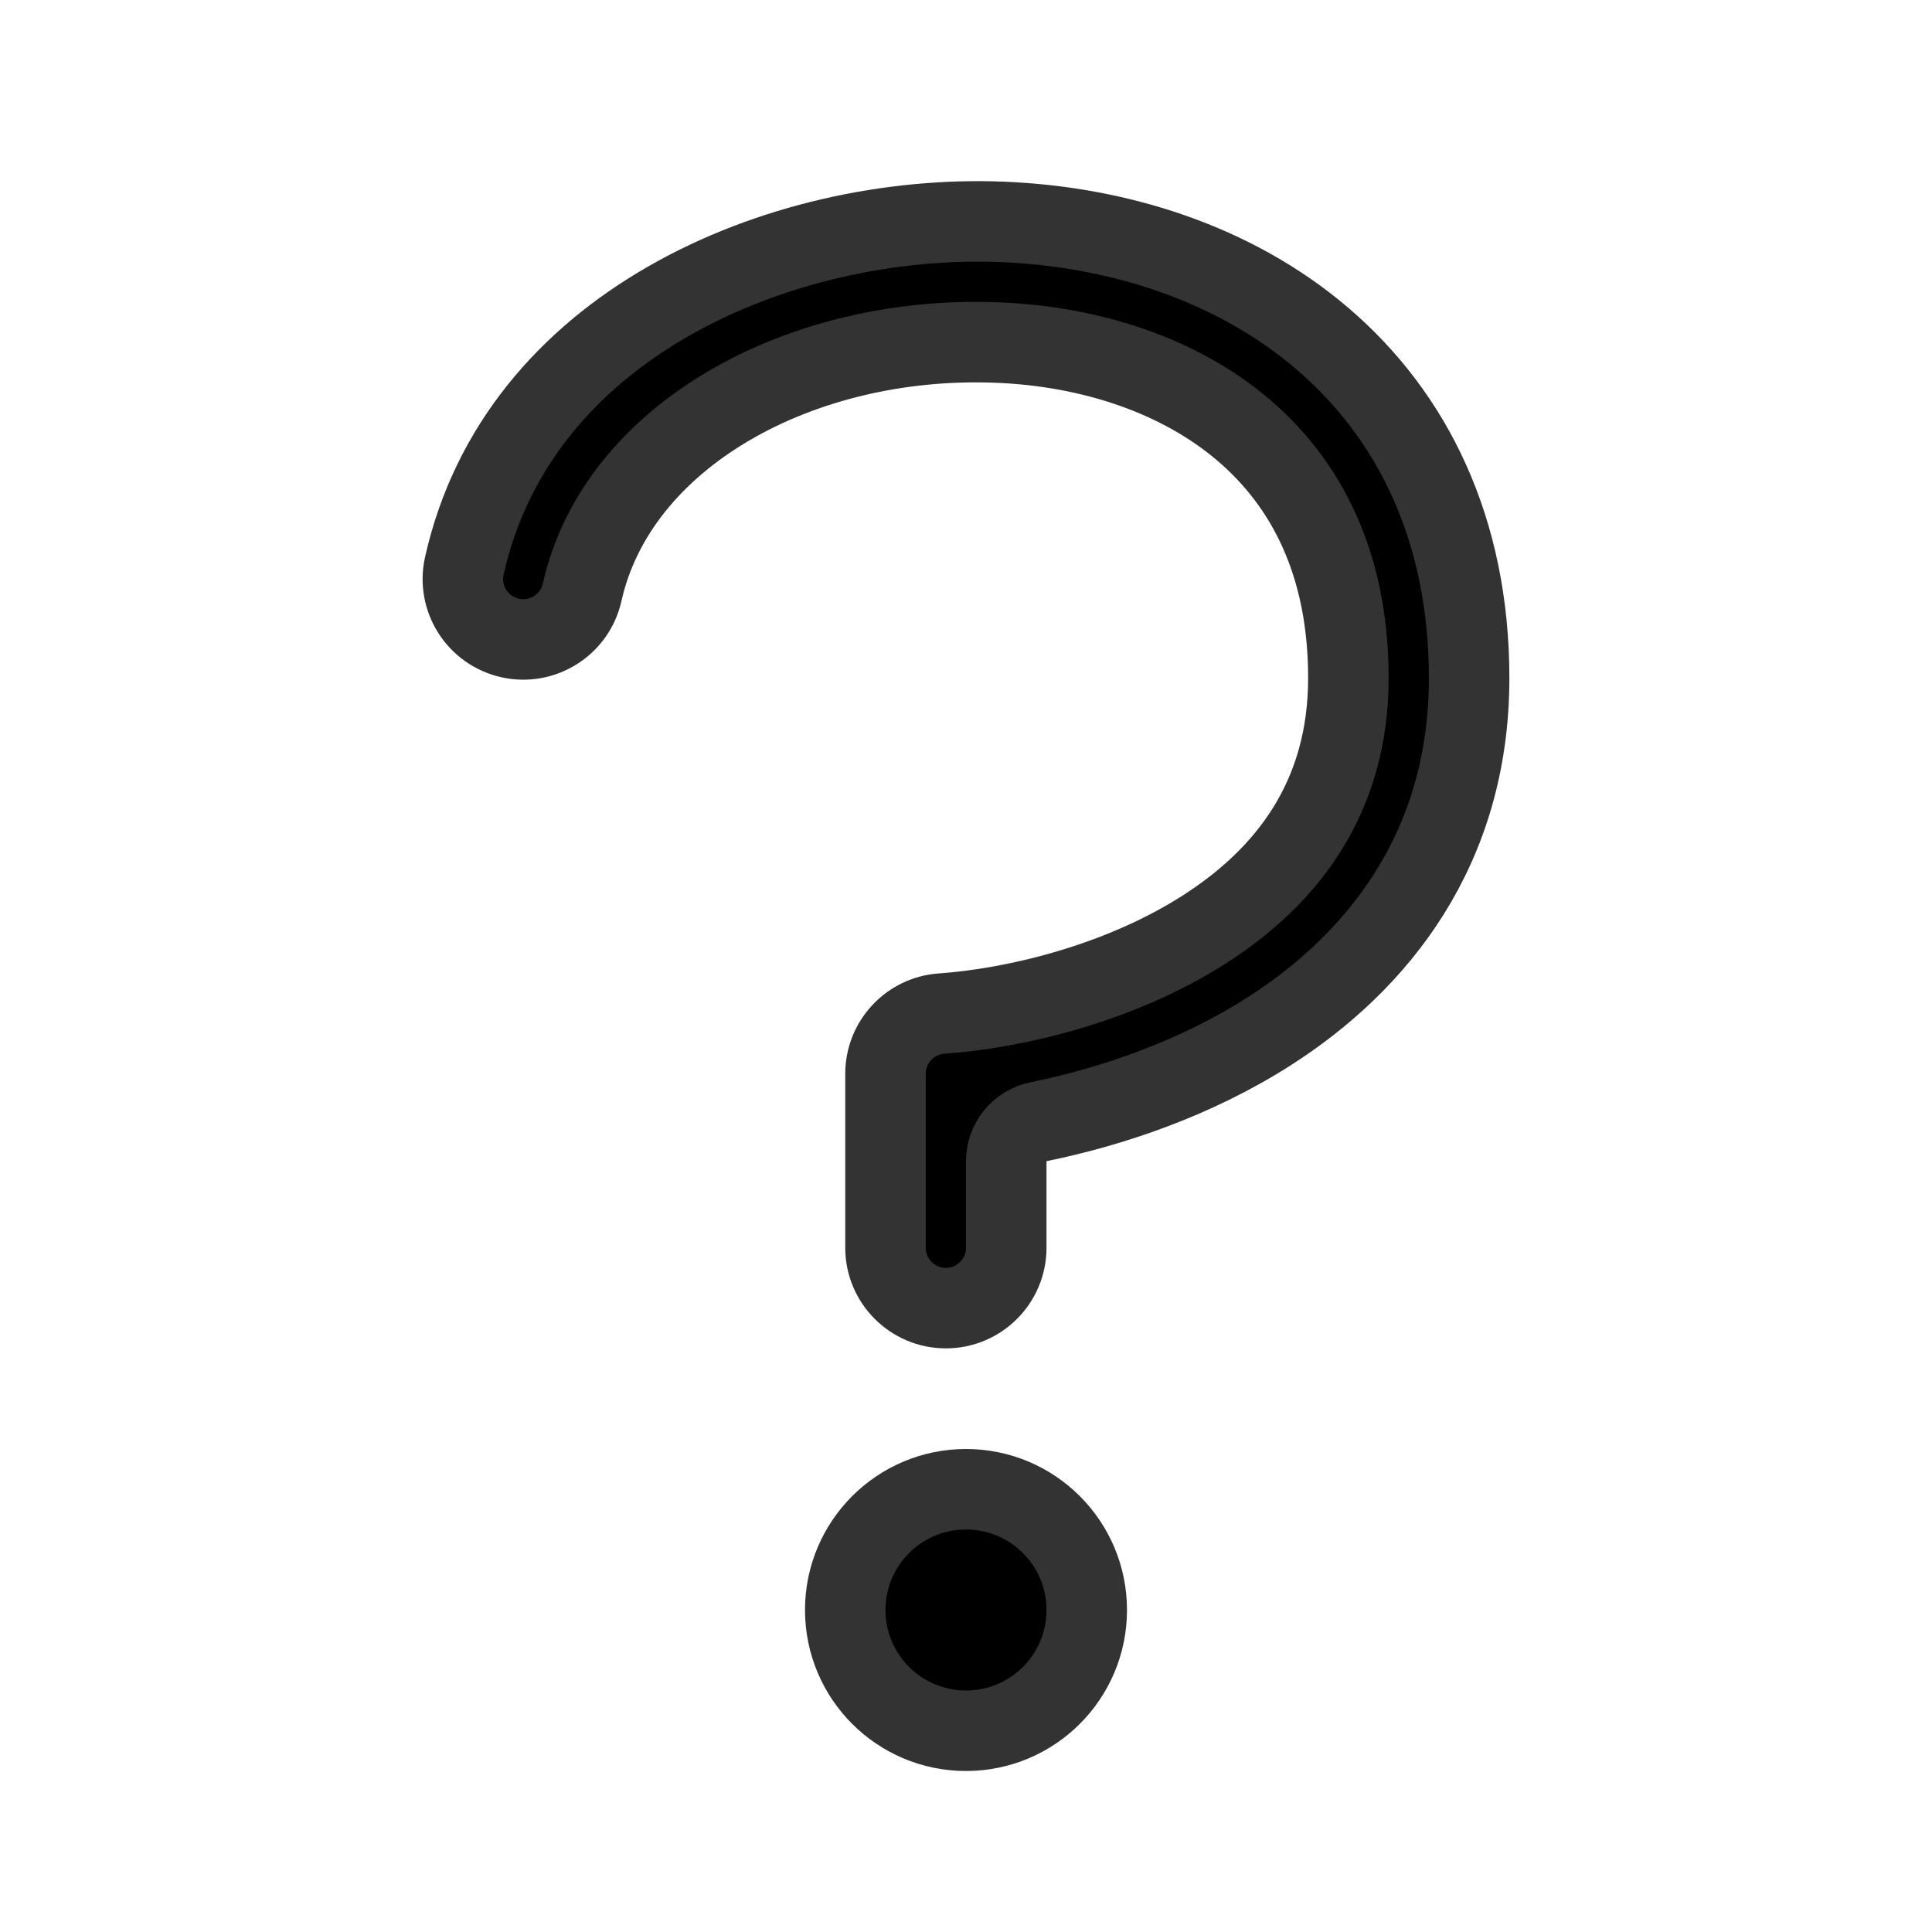
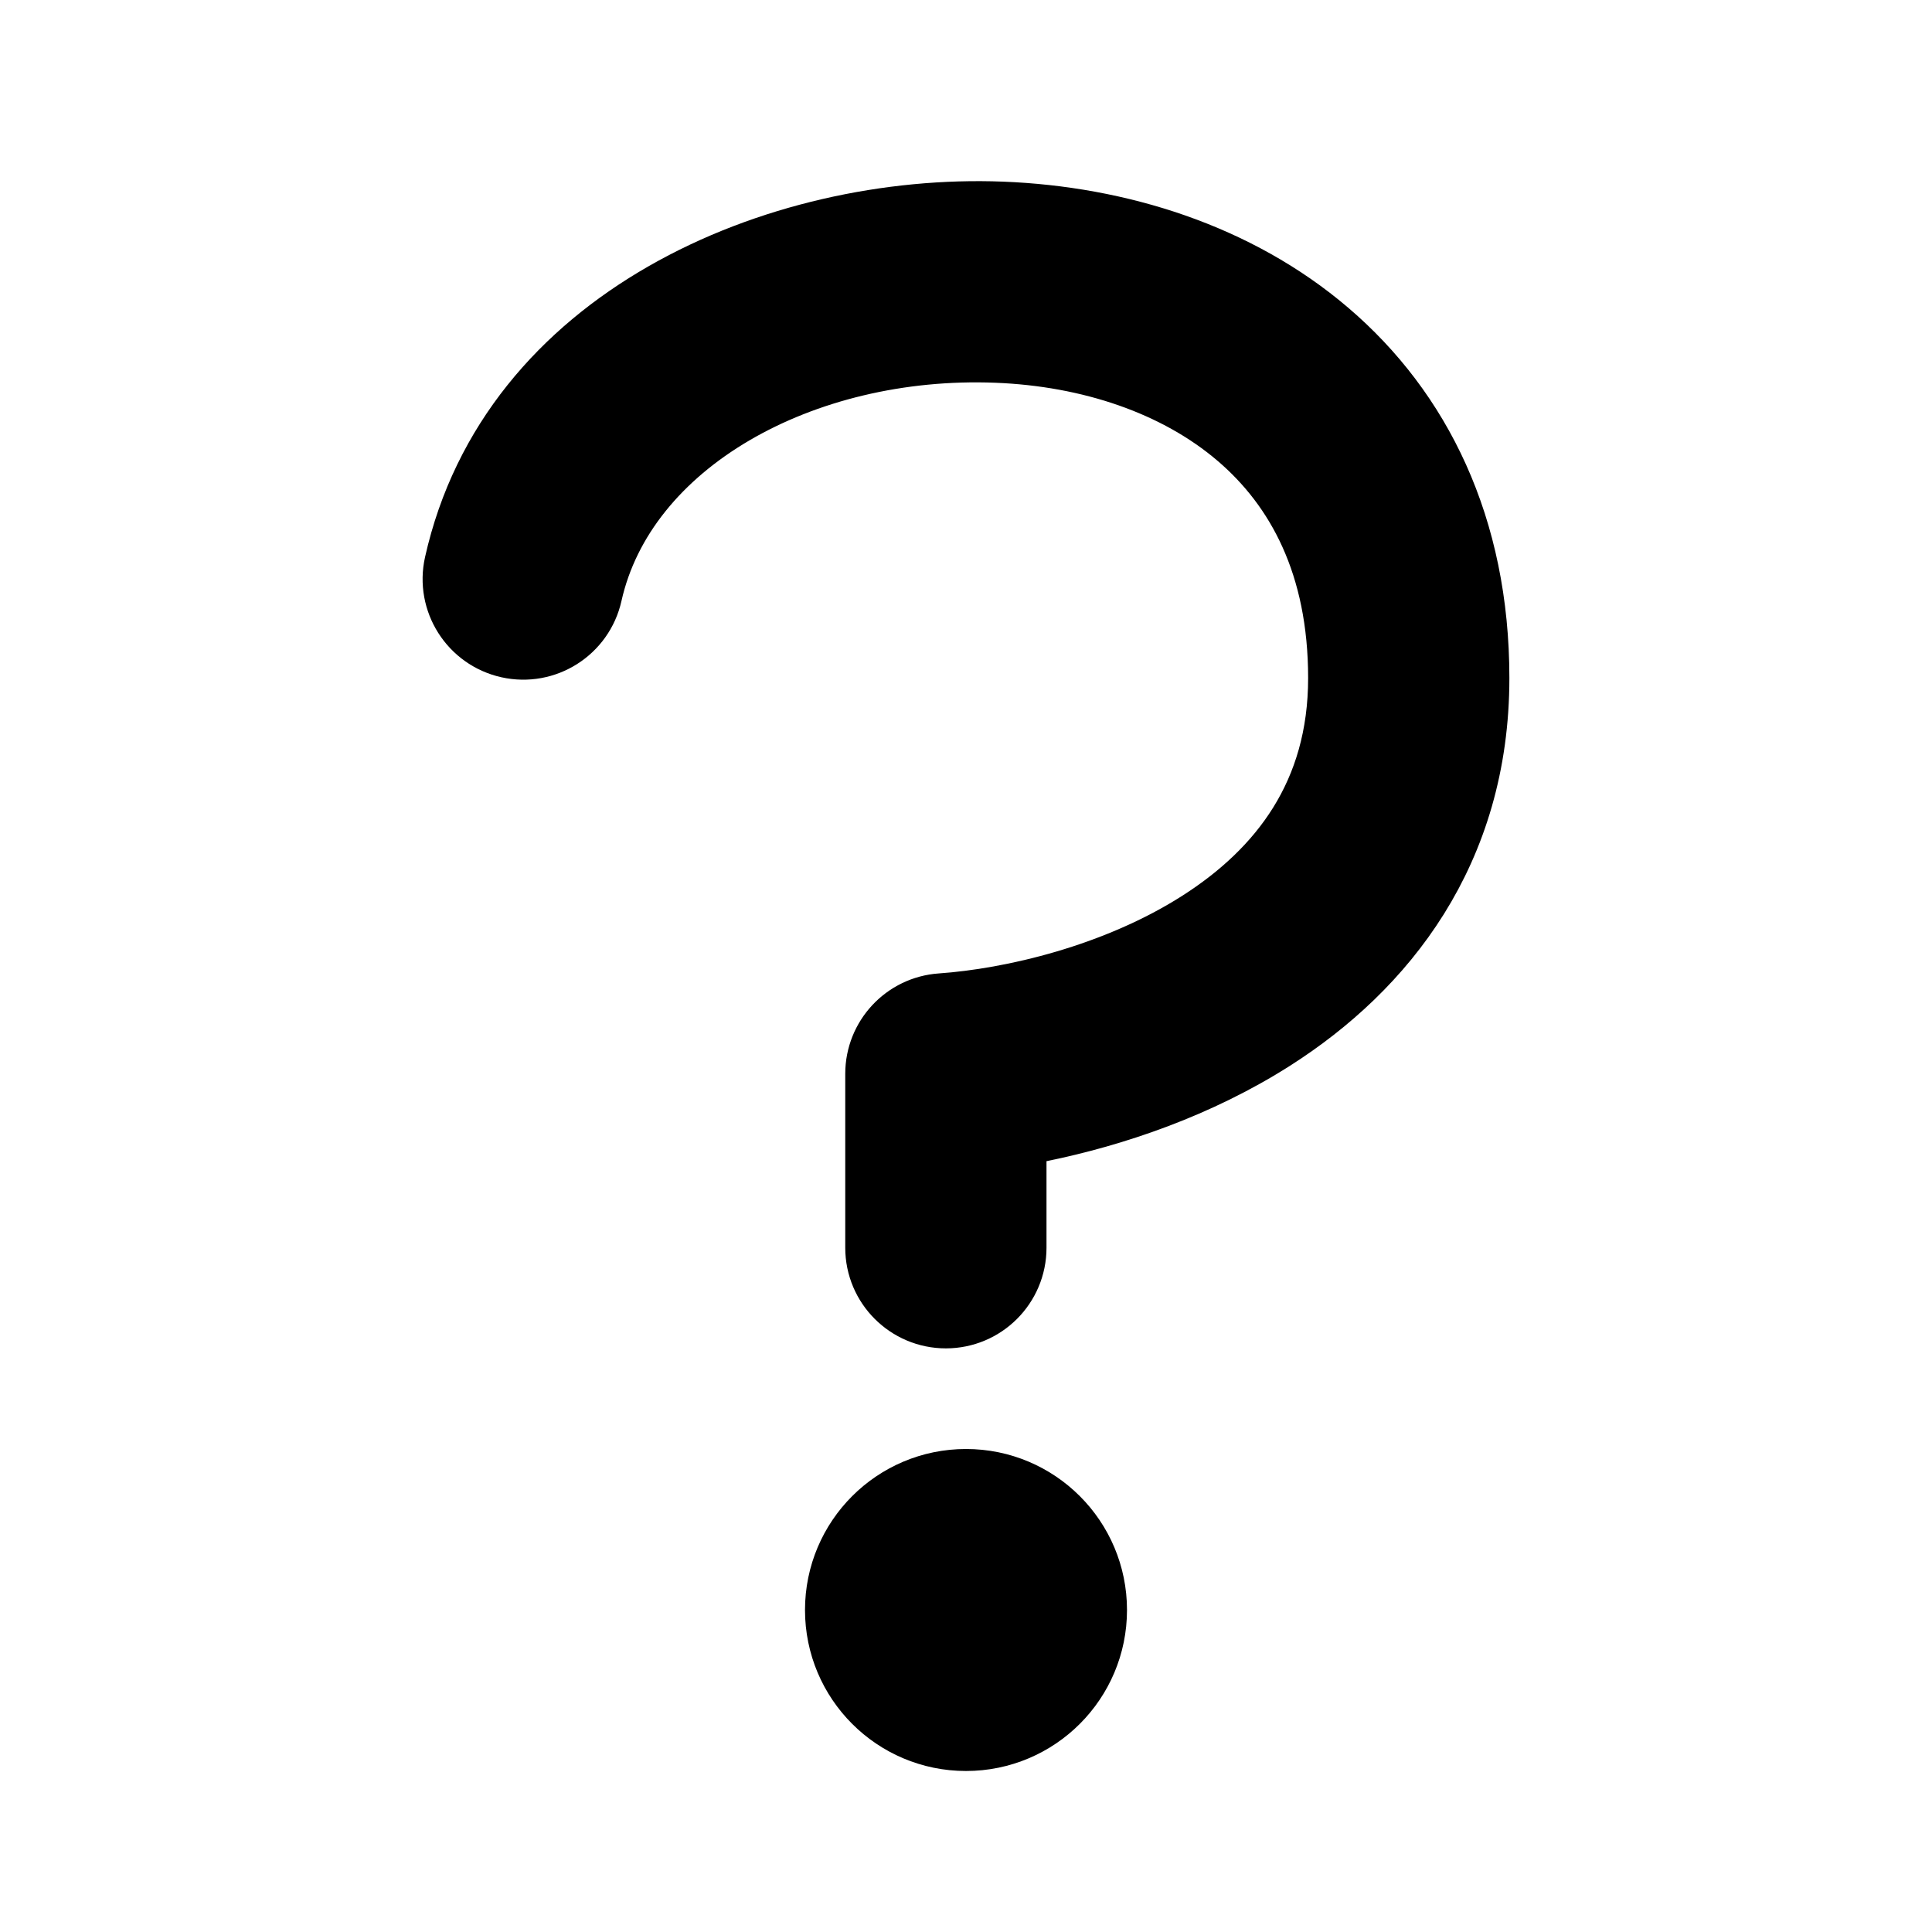
<svg xmlns="http://www.w3.org/2000/svg" width="48" height="48" viewBox="0 0 48 48" fill="none">
-   <path d="M25.801 27.869C25.335 27.964 25 28.373 25 28.849V31C25 31.828 24.328 32.5 23.5 32.5C22.672 32.5 22 31.828 22 31V26.678C22 25.89 22.61 25.236 23.395 25.182C25.173 25.058 27.788 24.453 29.91 23.099C31.981 21.777 33.5 19.814 33.5 16.845C33.5 13.985 32.439 12.002 30.898 10.687C29.32 9.34 27.124 8.602 24.766 8.51C19.885 8.319 15.335 10.82 14.464 14.714C14.283 15.522 13.481 16.031 12.673 15.85C11.864 15.669 11.355 14.867 11.536 14.059C12.202 11.085 14.123 8.908 16.61 7.483C19.109 6.05 22.141 5.405 24.884 5.512C27.752 5.625 30.644 6.526 32.846 8.405C35.086 10.317 36.5 13.149 36.5 16.845C36.5 21.083 34.229 23.901 31.524 25.628C29.692 26.797 27.624 27.498 25.801 27.869ZM21 40C21 38.343 22.343 37 24 37C25.657 37 27 38.343 27 40C27 41.657 25.657 43 24 43C22.343 43 21 41.657 21 40Z" fill="currentColor" stroke="#333333" stroke-width="2" stroke-linecap="round" stroke-linejoin="round" />
+   <path d="M25.801 27.869C25.335 27.964 25 28.373 25 28.849V31C25 31.828 24.328 32.5 23.5 32.5C22.672 32.5 22 31.828 22 31V26.678C22 25.89 22.61 25.236 23.395 25.182C25.173 25.058 27.788 24.453 29.91 23.099C31.981 21.777 33.5 19.814 33.5 16.845C33.5 13.985 32.439 12.002 30.898 10.687C29.32 9.34 27.124 8.602 24.766 8.51C19.885 8.319 15.335 10.82 14.464 14.714C14.283 15.522 13.481 16.031 12.673 15.85C11.864 15.669 11.355 14.867 11.536 14.059C12.202 11.085 14.123 8.908 16.61 7.483C19.109 6.05 22.141 5.405 24.884 5.512C27.752 5.625 30.644 6.526 32.846 8.405C35.086 10.317 36.5 13.149 36.5 16.845C36.5 21.083 34.229 23.901 31.524 25.628C29.692 26.797 27.624 27.498 25.801 27.869ZM21 40C21 38.343 22.343 37 24 37C25.657 37 27 38.343 27 40C27 41.657 25.657 43 24 43C22.343 43 21 41.657 21 40Z" fill="currentColor" stroke="black" stroke-width="2" stroke-linecap="round" stroke-linejoin="round" />
</svg>
